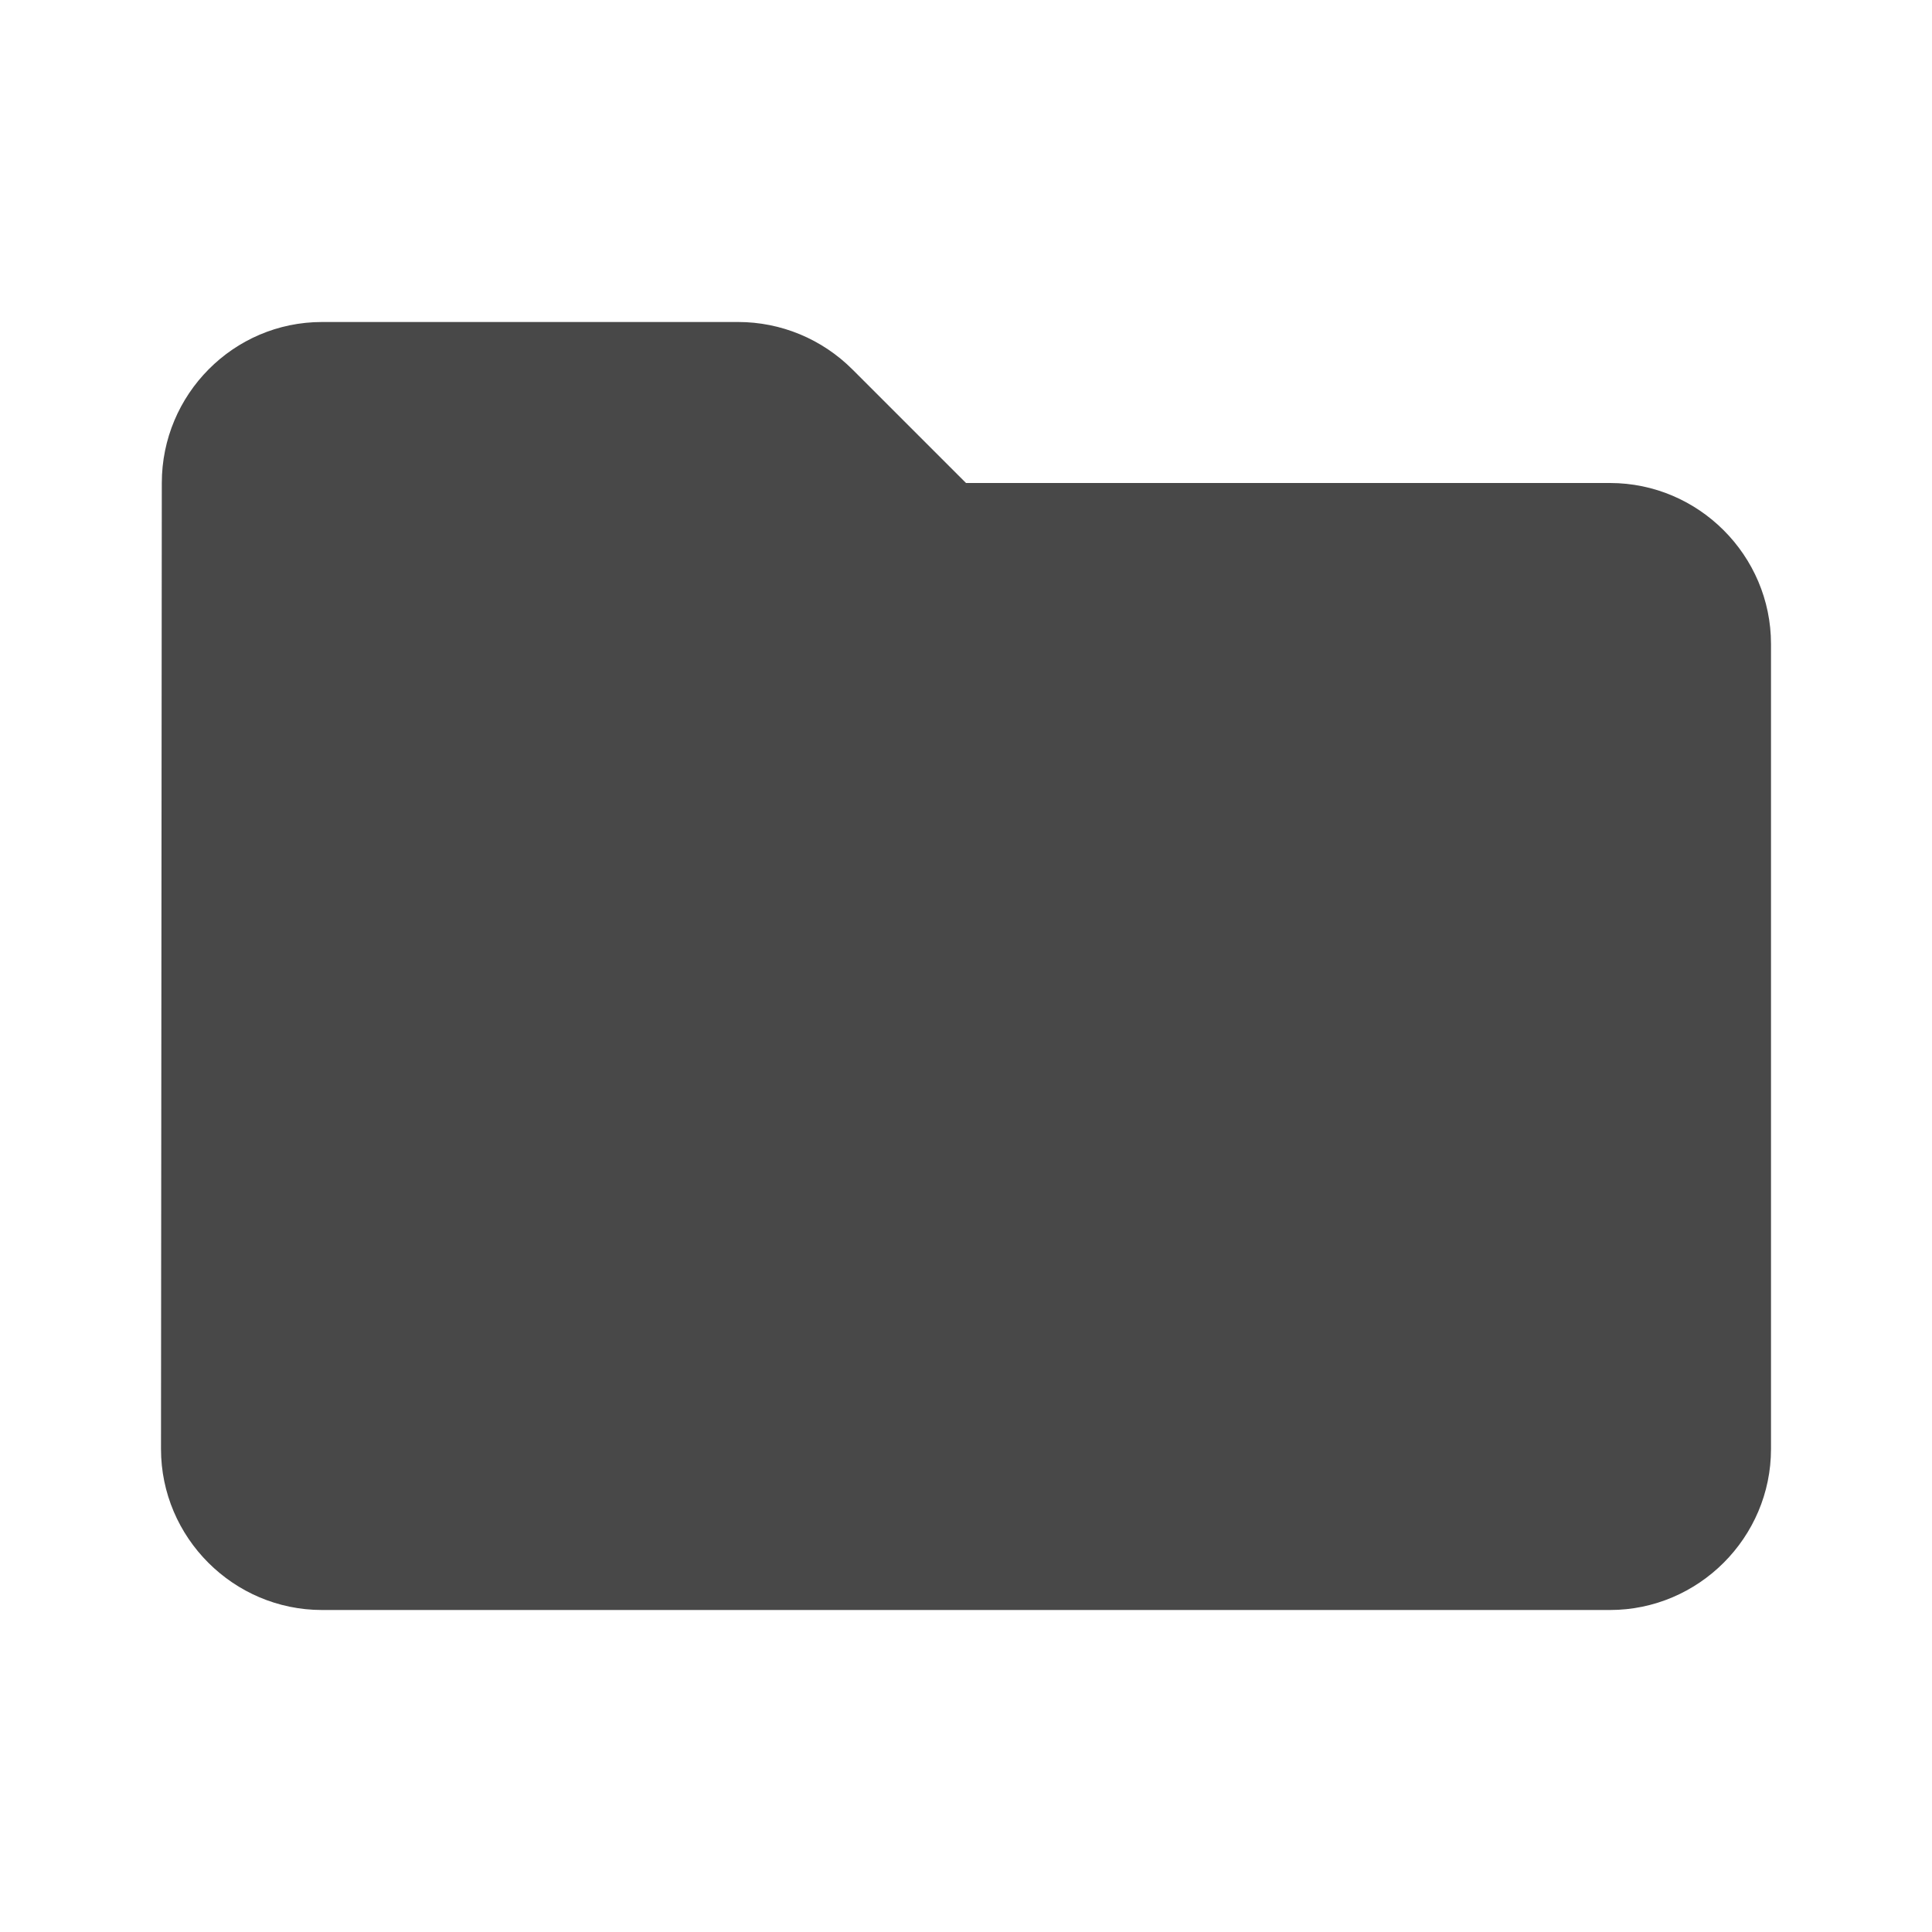
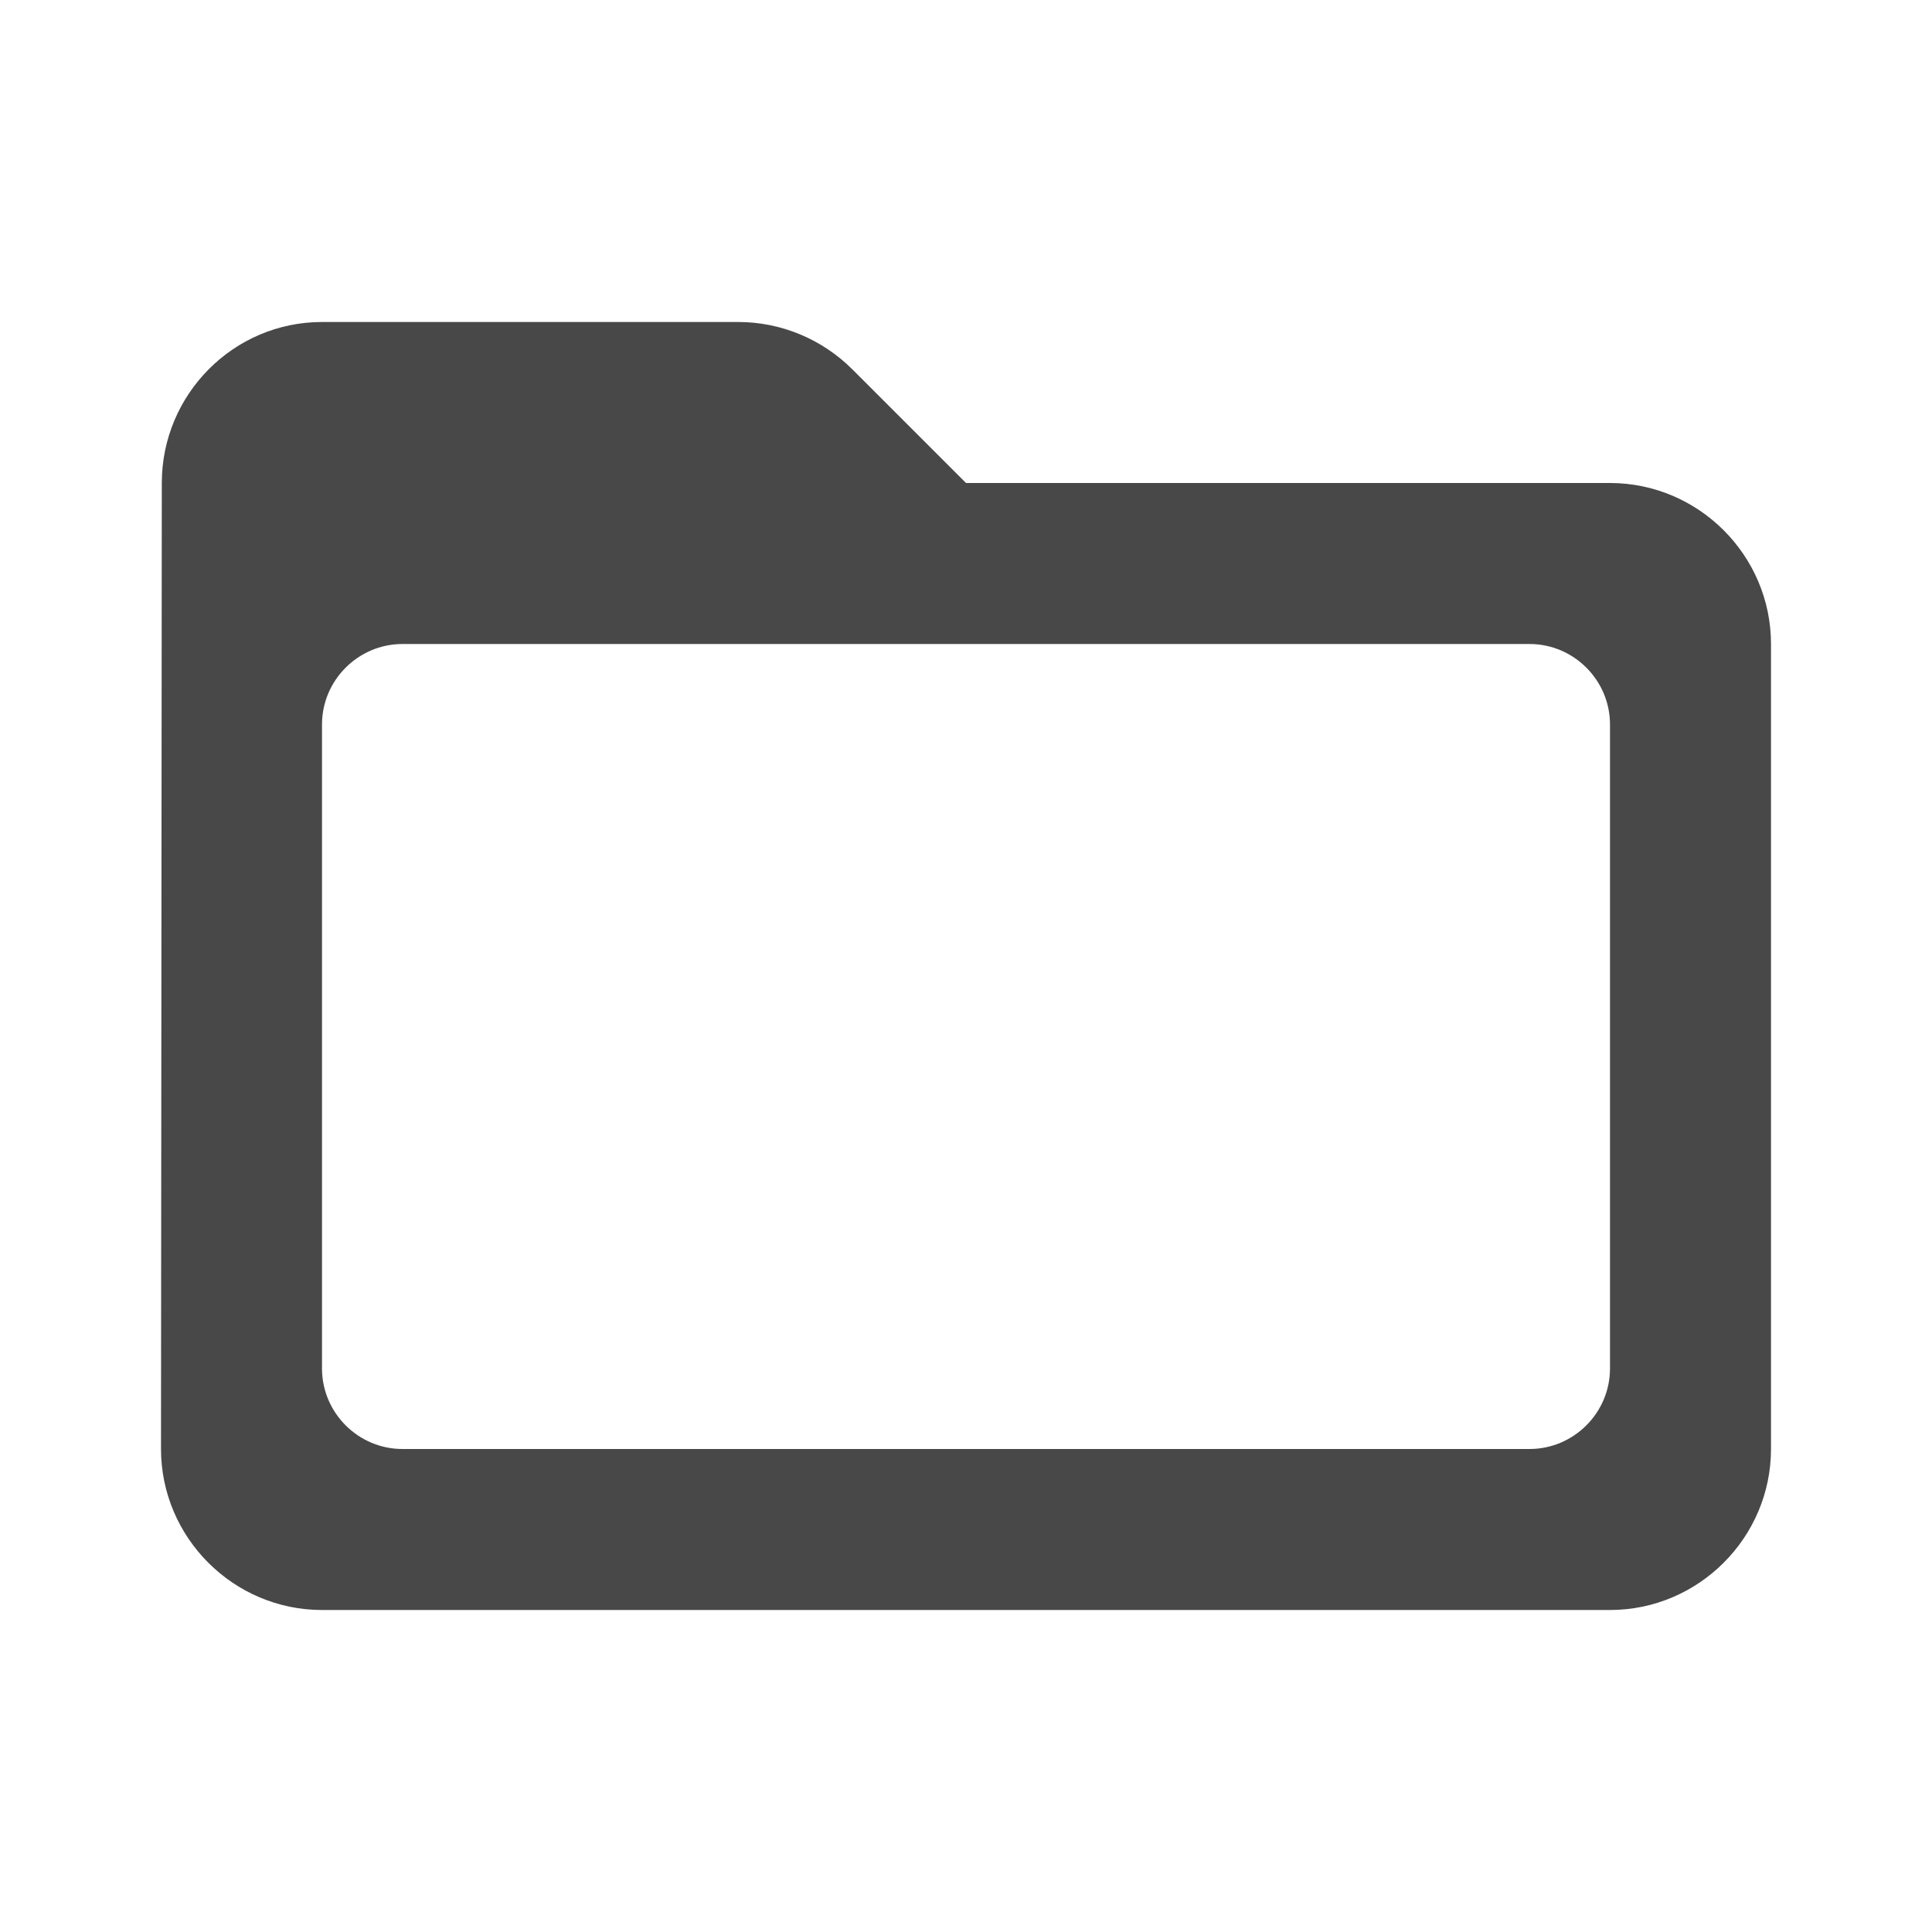
<svg xmlns="http://www.w3.org/2000/svg" height="24" viewBox="0 0 24 24" width="24">
-   <path fill="#484848" d="M10.59 4.59C10.21 4.21 9.7 4 9.17 4H4c-1.1 0-1.99.9-1.99 2L2 18c0 1.1.9 2 2 2h16c1.1 0 2-.9 2-2V8c0-1.1-.9-2-2-2h-8l-1.41-1.41z" />
+   <path fill="#484848" d="M20 6h-8l-1.41-1.41C10.21 4.21 9.7 4 9.17 4H4c-1.1 0-1.99.9-1.99 2L2 18c0 1.1.9 2 2 2h16c1.1 0 2-.9 2-2V8c0-1.1-.9-2-2-2zm-1 12H5c-.55 0-1-.45-1-1V9c0-.55.45-1 1-1h14c.55 0 1 .45 1 1v8c0 .55-.45 1-1 1z" />
</svg>
